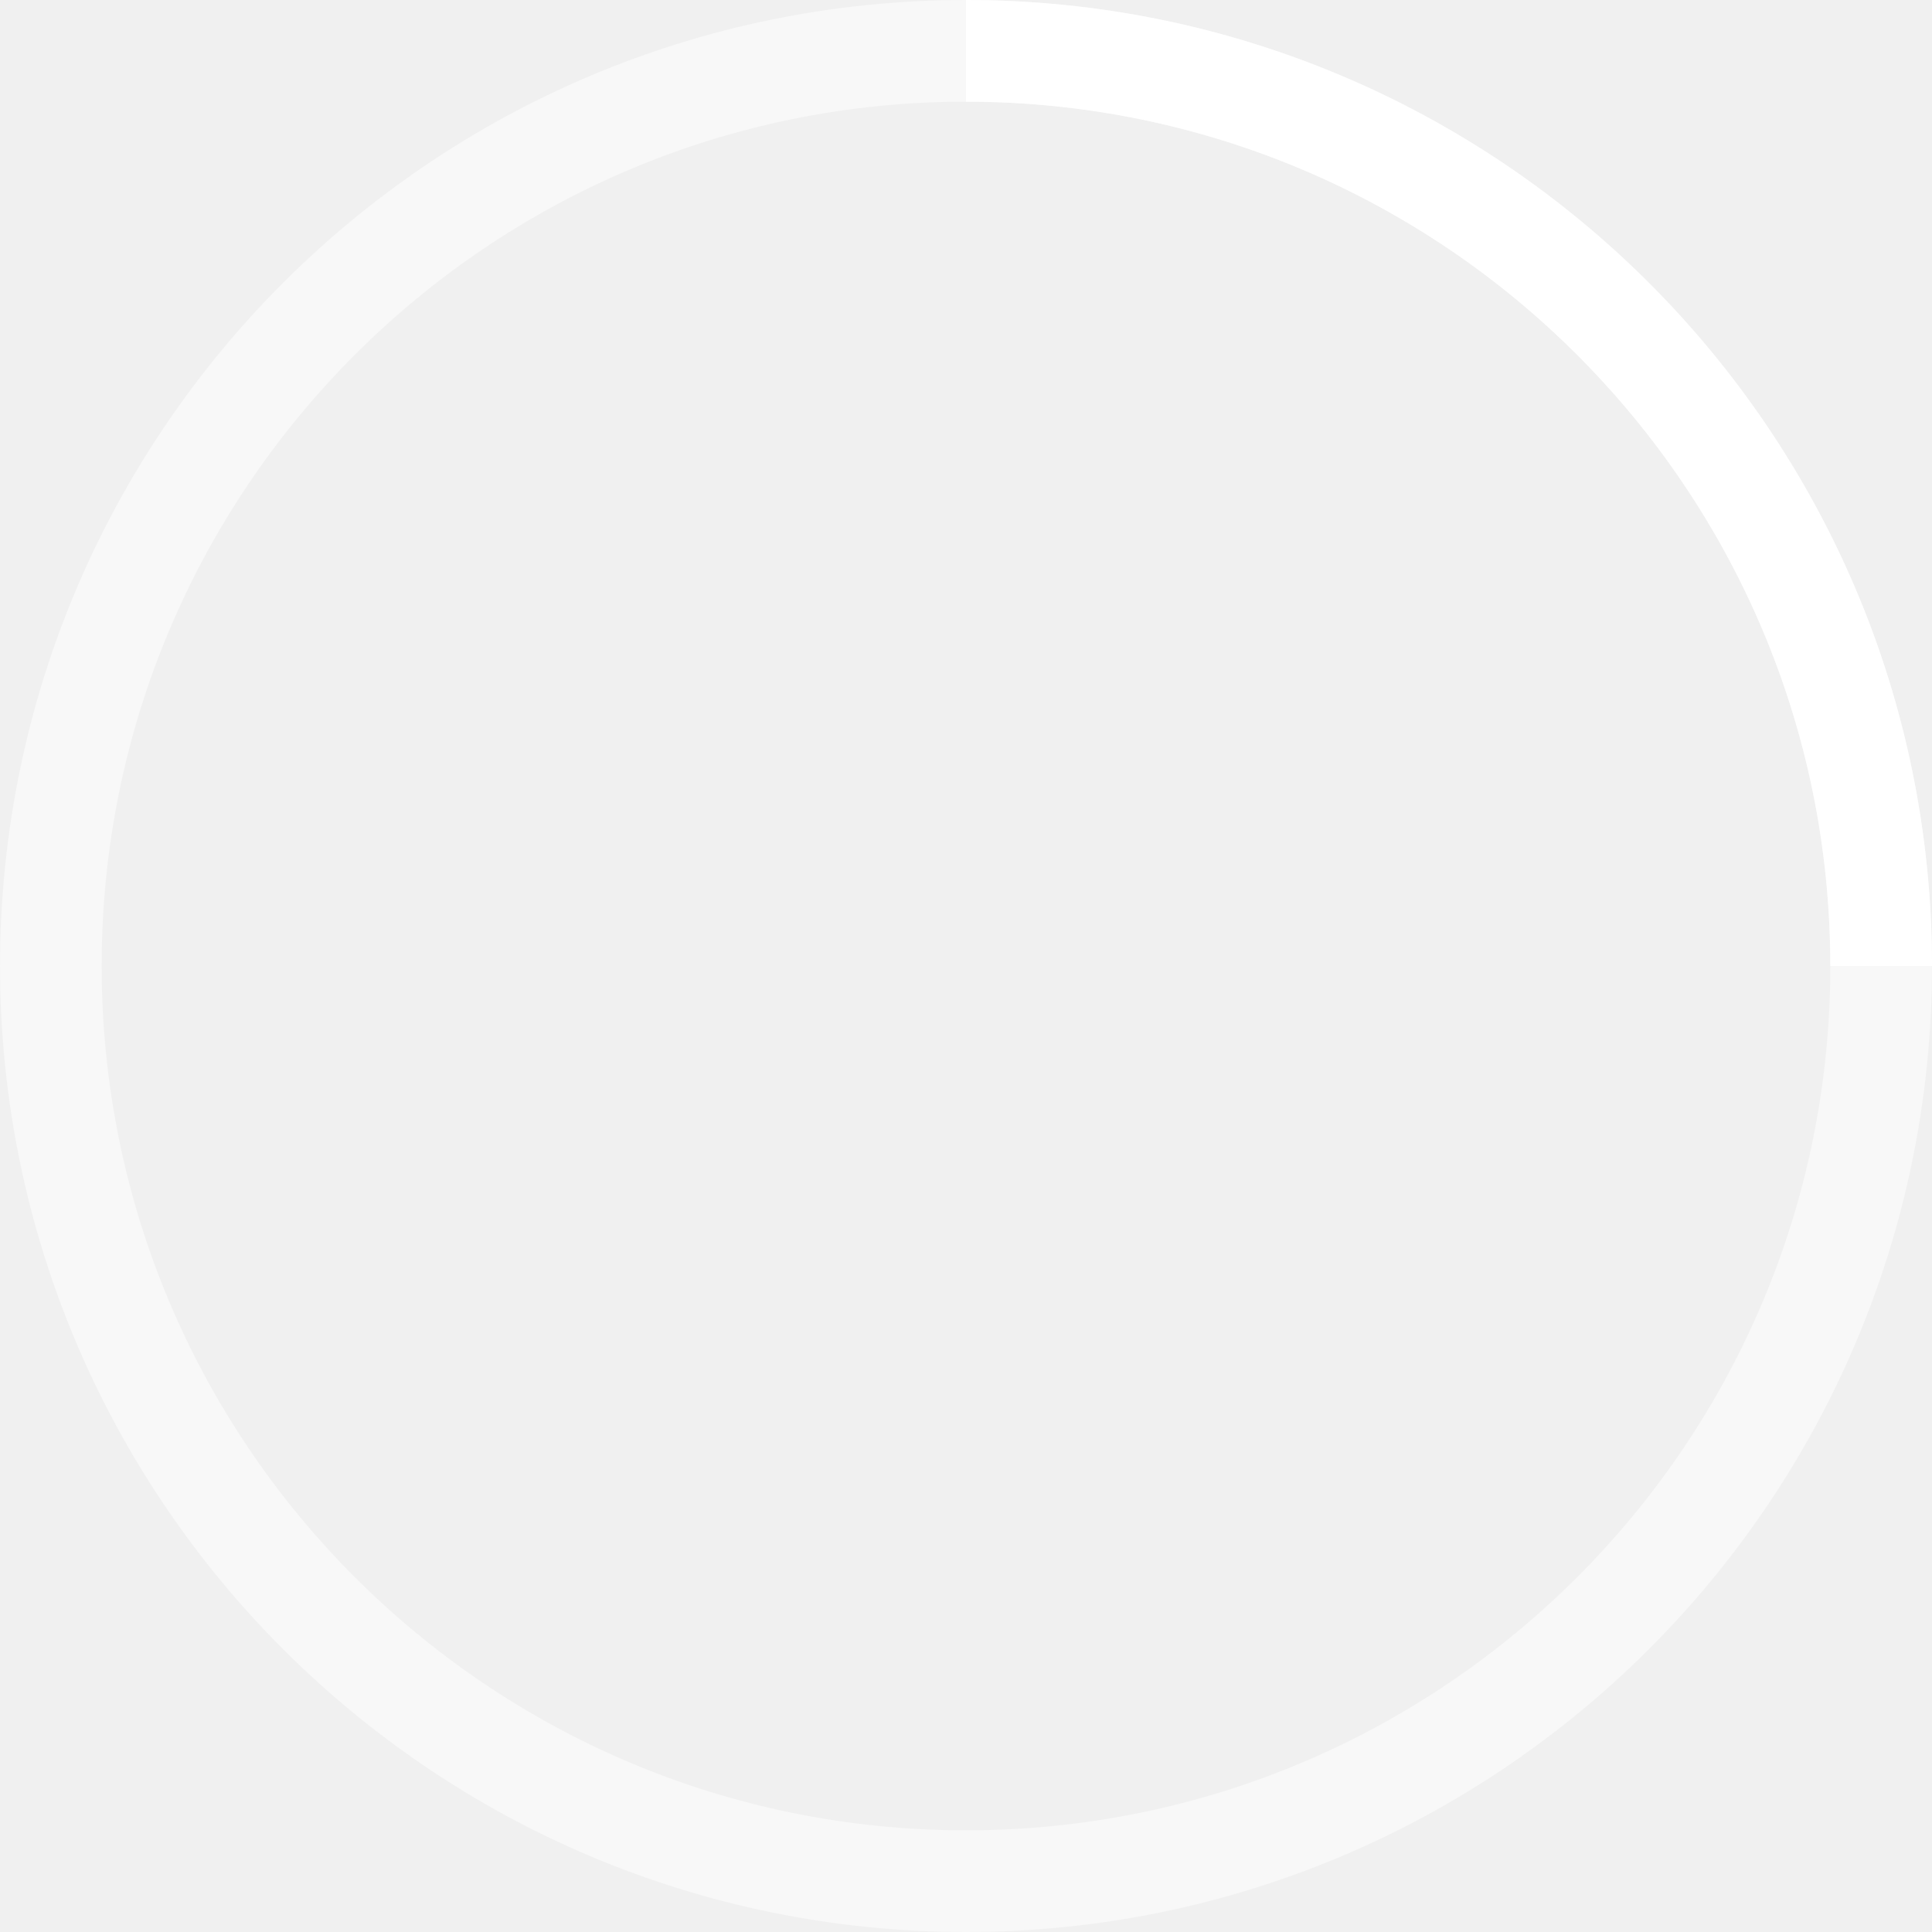
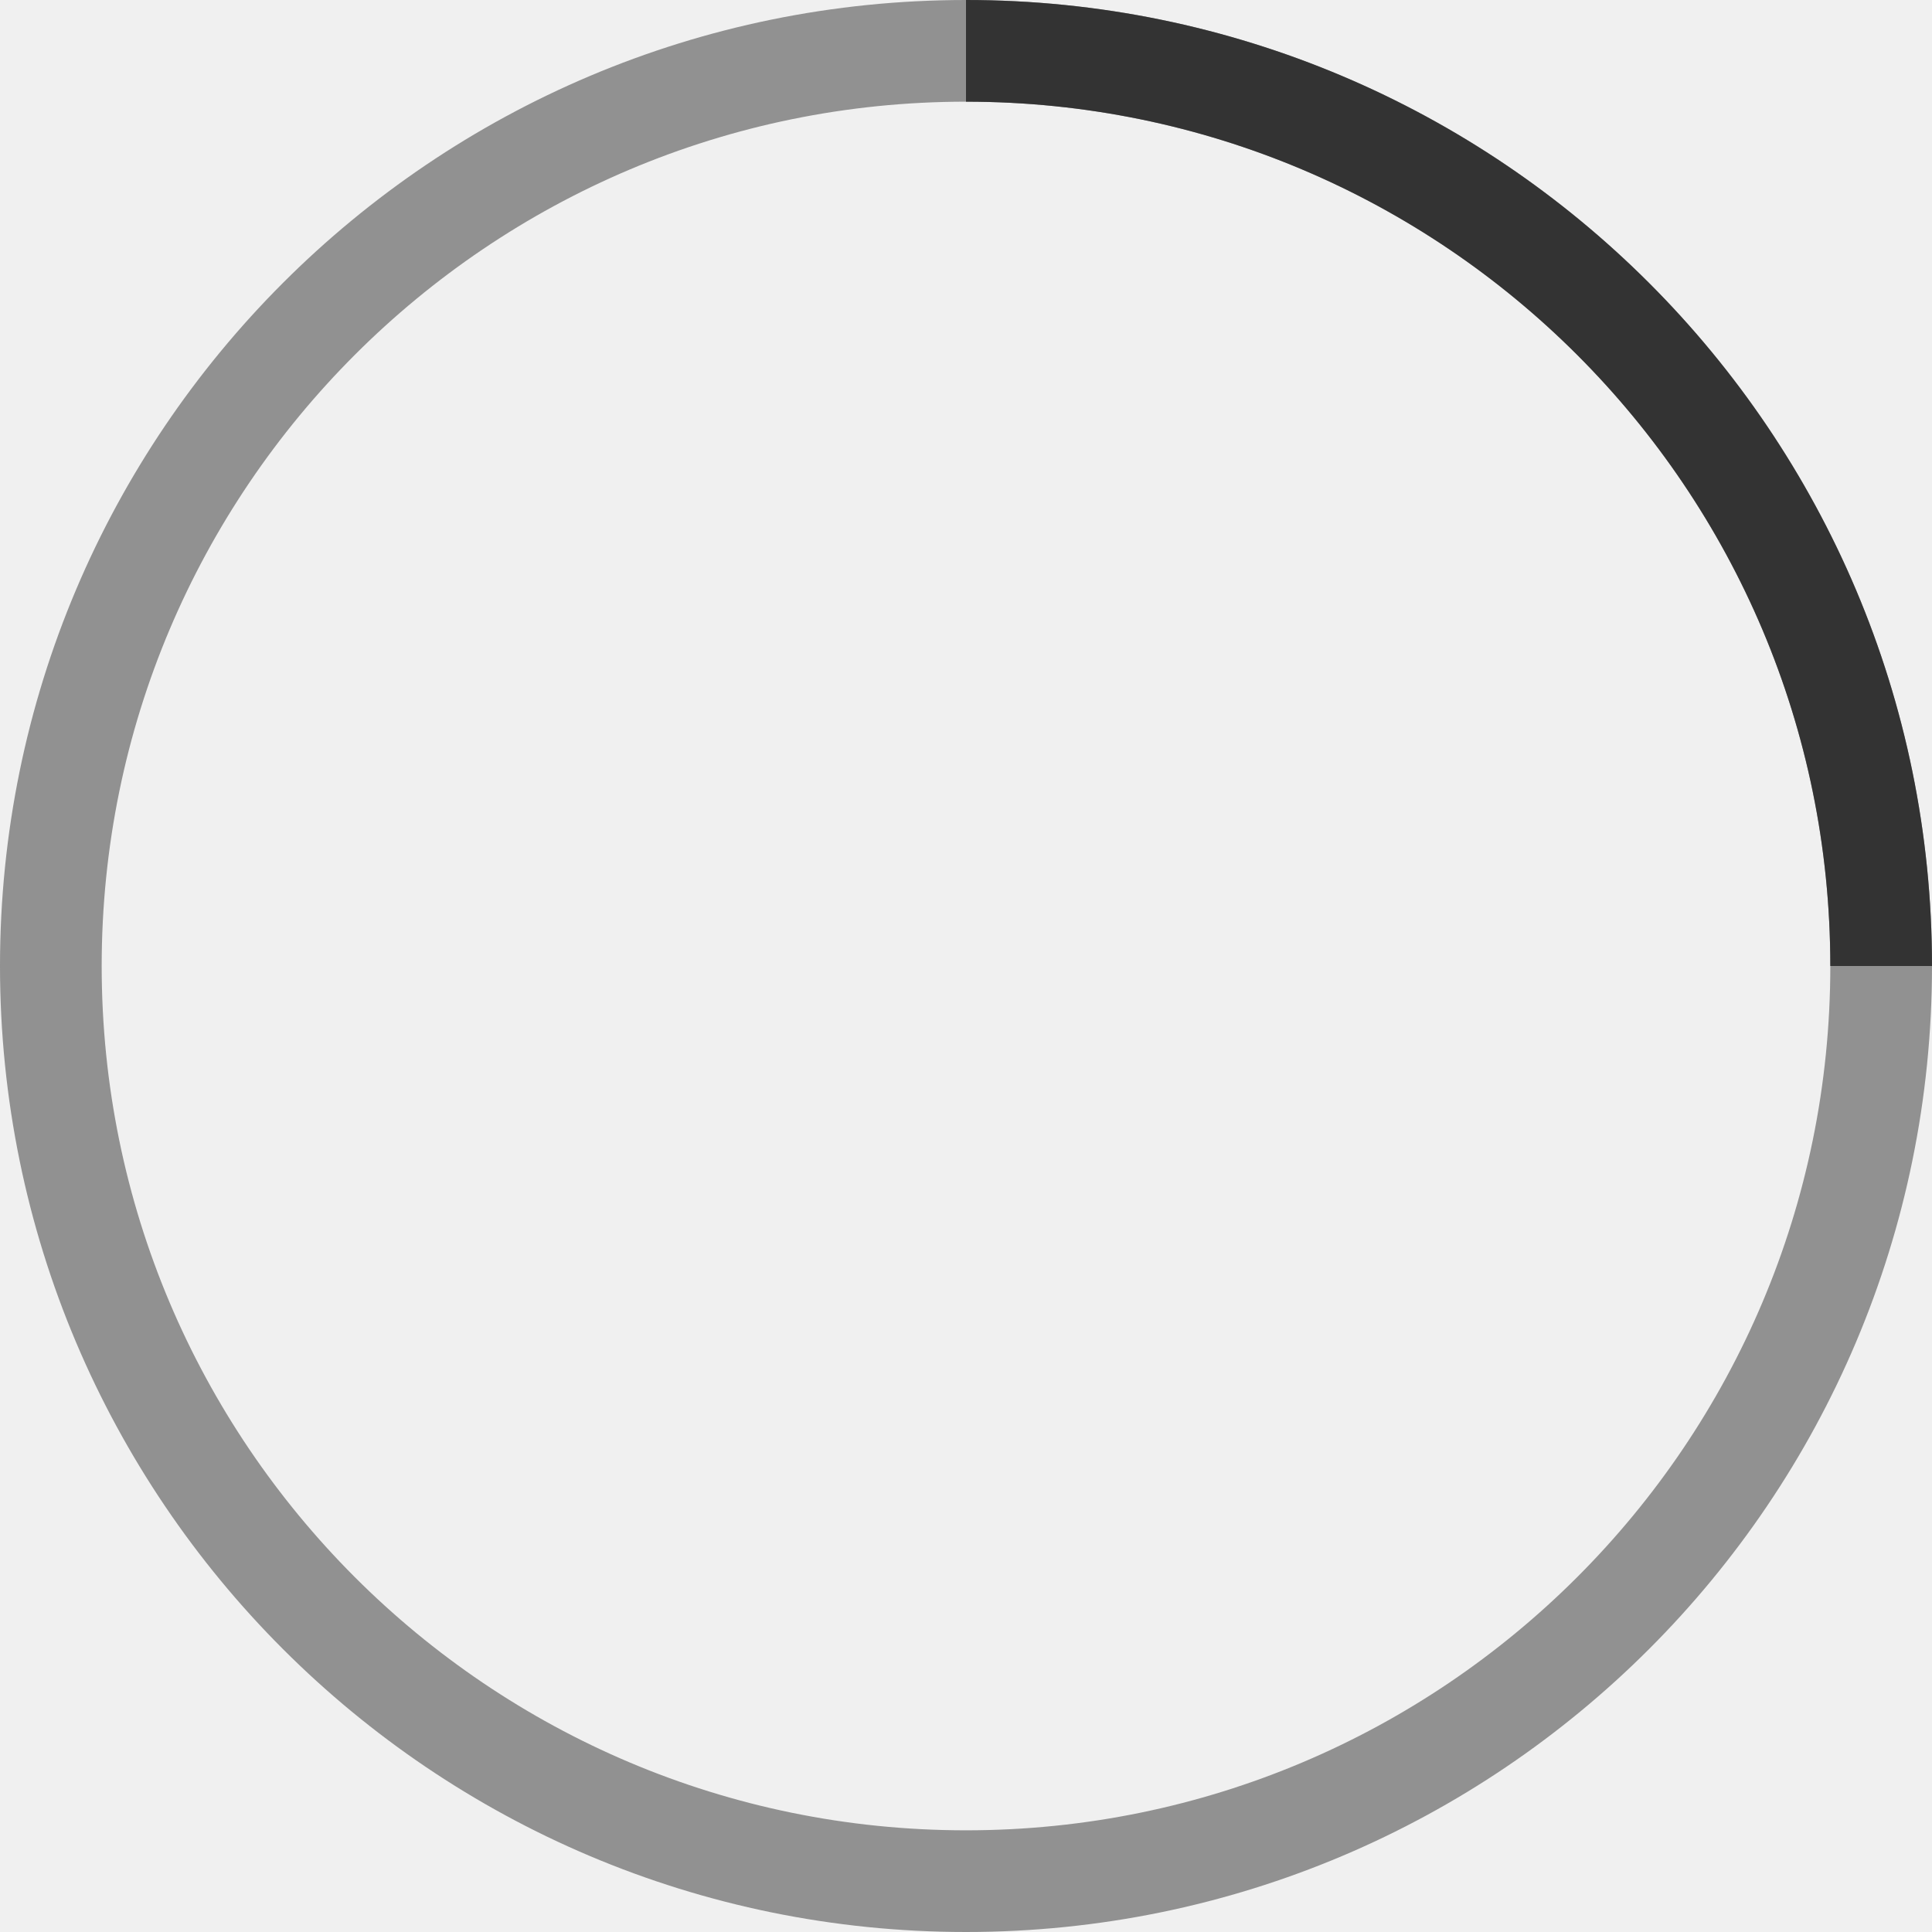
- <svg xmlns="http://www.w3.org/2000/svg" width="38" height="38" viewBox="0 0 38 38" stroke="#fff">
+ <svg xmlns="http://www.w3.org/2000/svg" width="38" height="38" viewBox="0 0 38 38" stroke="#333">
  <g fill="none" fill-rule="evenodd">
    <g transform="translate(1 1)" stroke-width="2">
      <circle stroke-opacity=".5" cx="18" cy="18" r="18" />
      <path d="M36 18c0-9.94-8.06-18-18-18">
-         <animateTransform attributeName="transform" type="rotate" from="0 18 18" to="360 18 18" dur="1s" repeatCount="indefinite" />
+         <animateTransform attributeName="transform" type="rotate" from="0 18 18" to="360 18 18" dur="15s" repeatCount="indefinite" />
      </path>
    </g>
  </g>
</svg>
